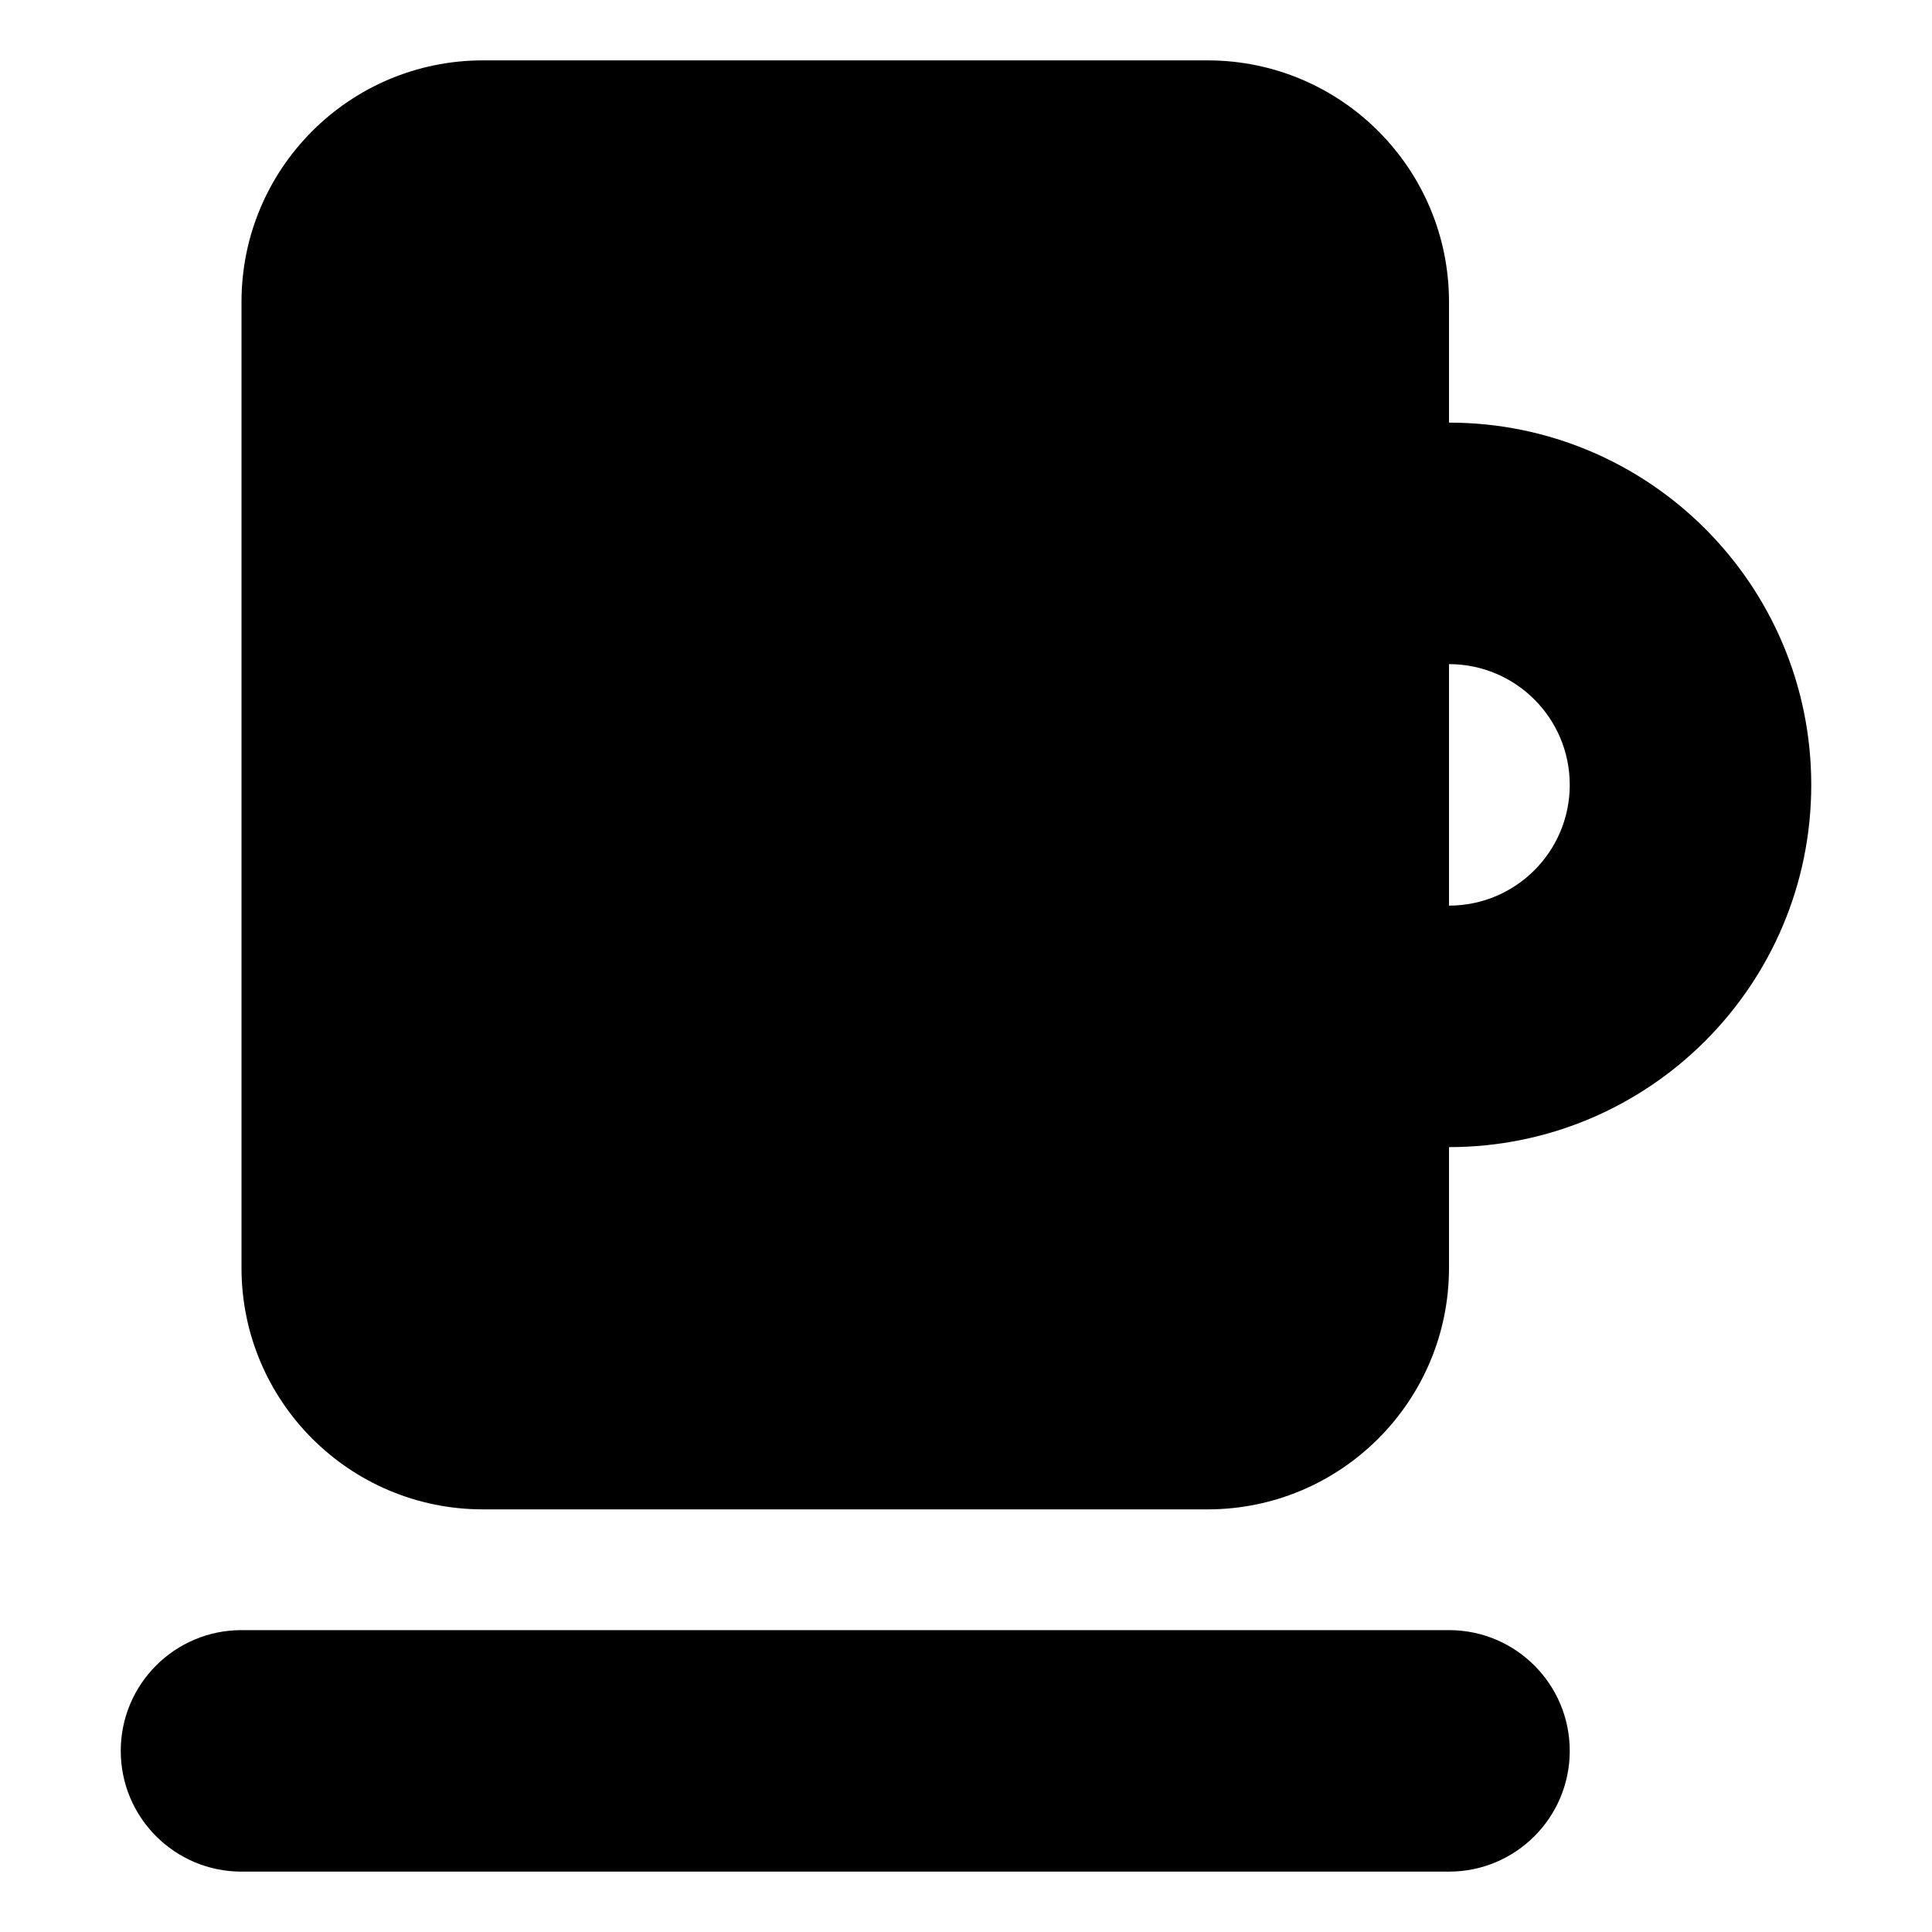
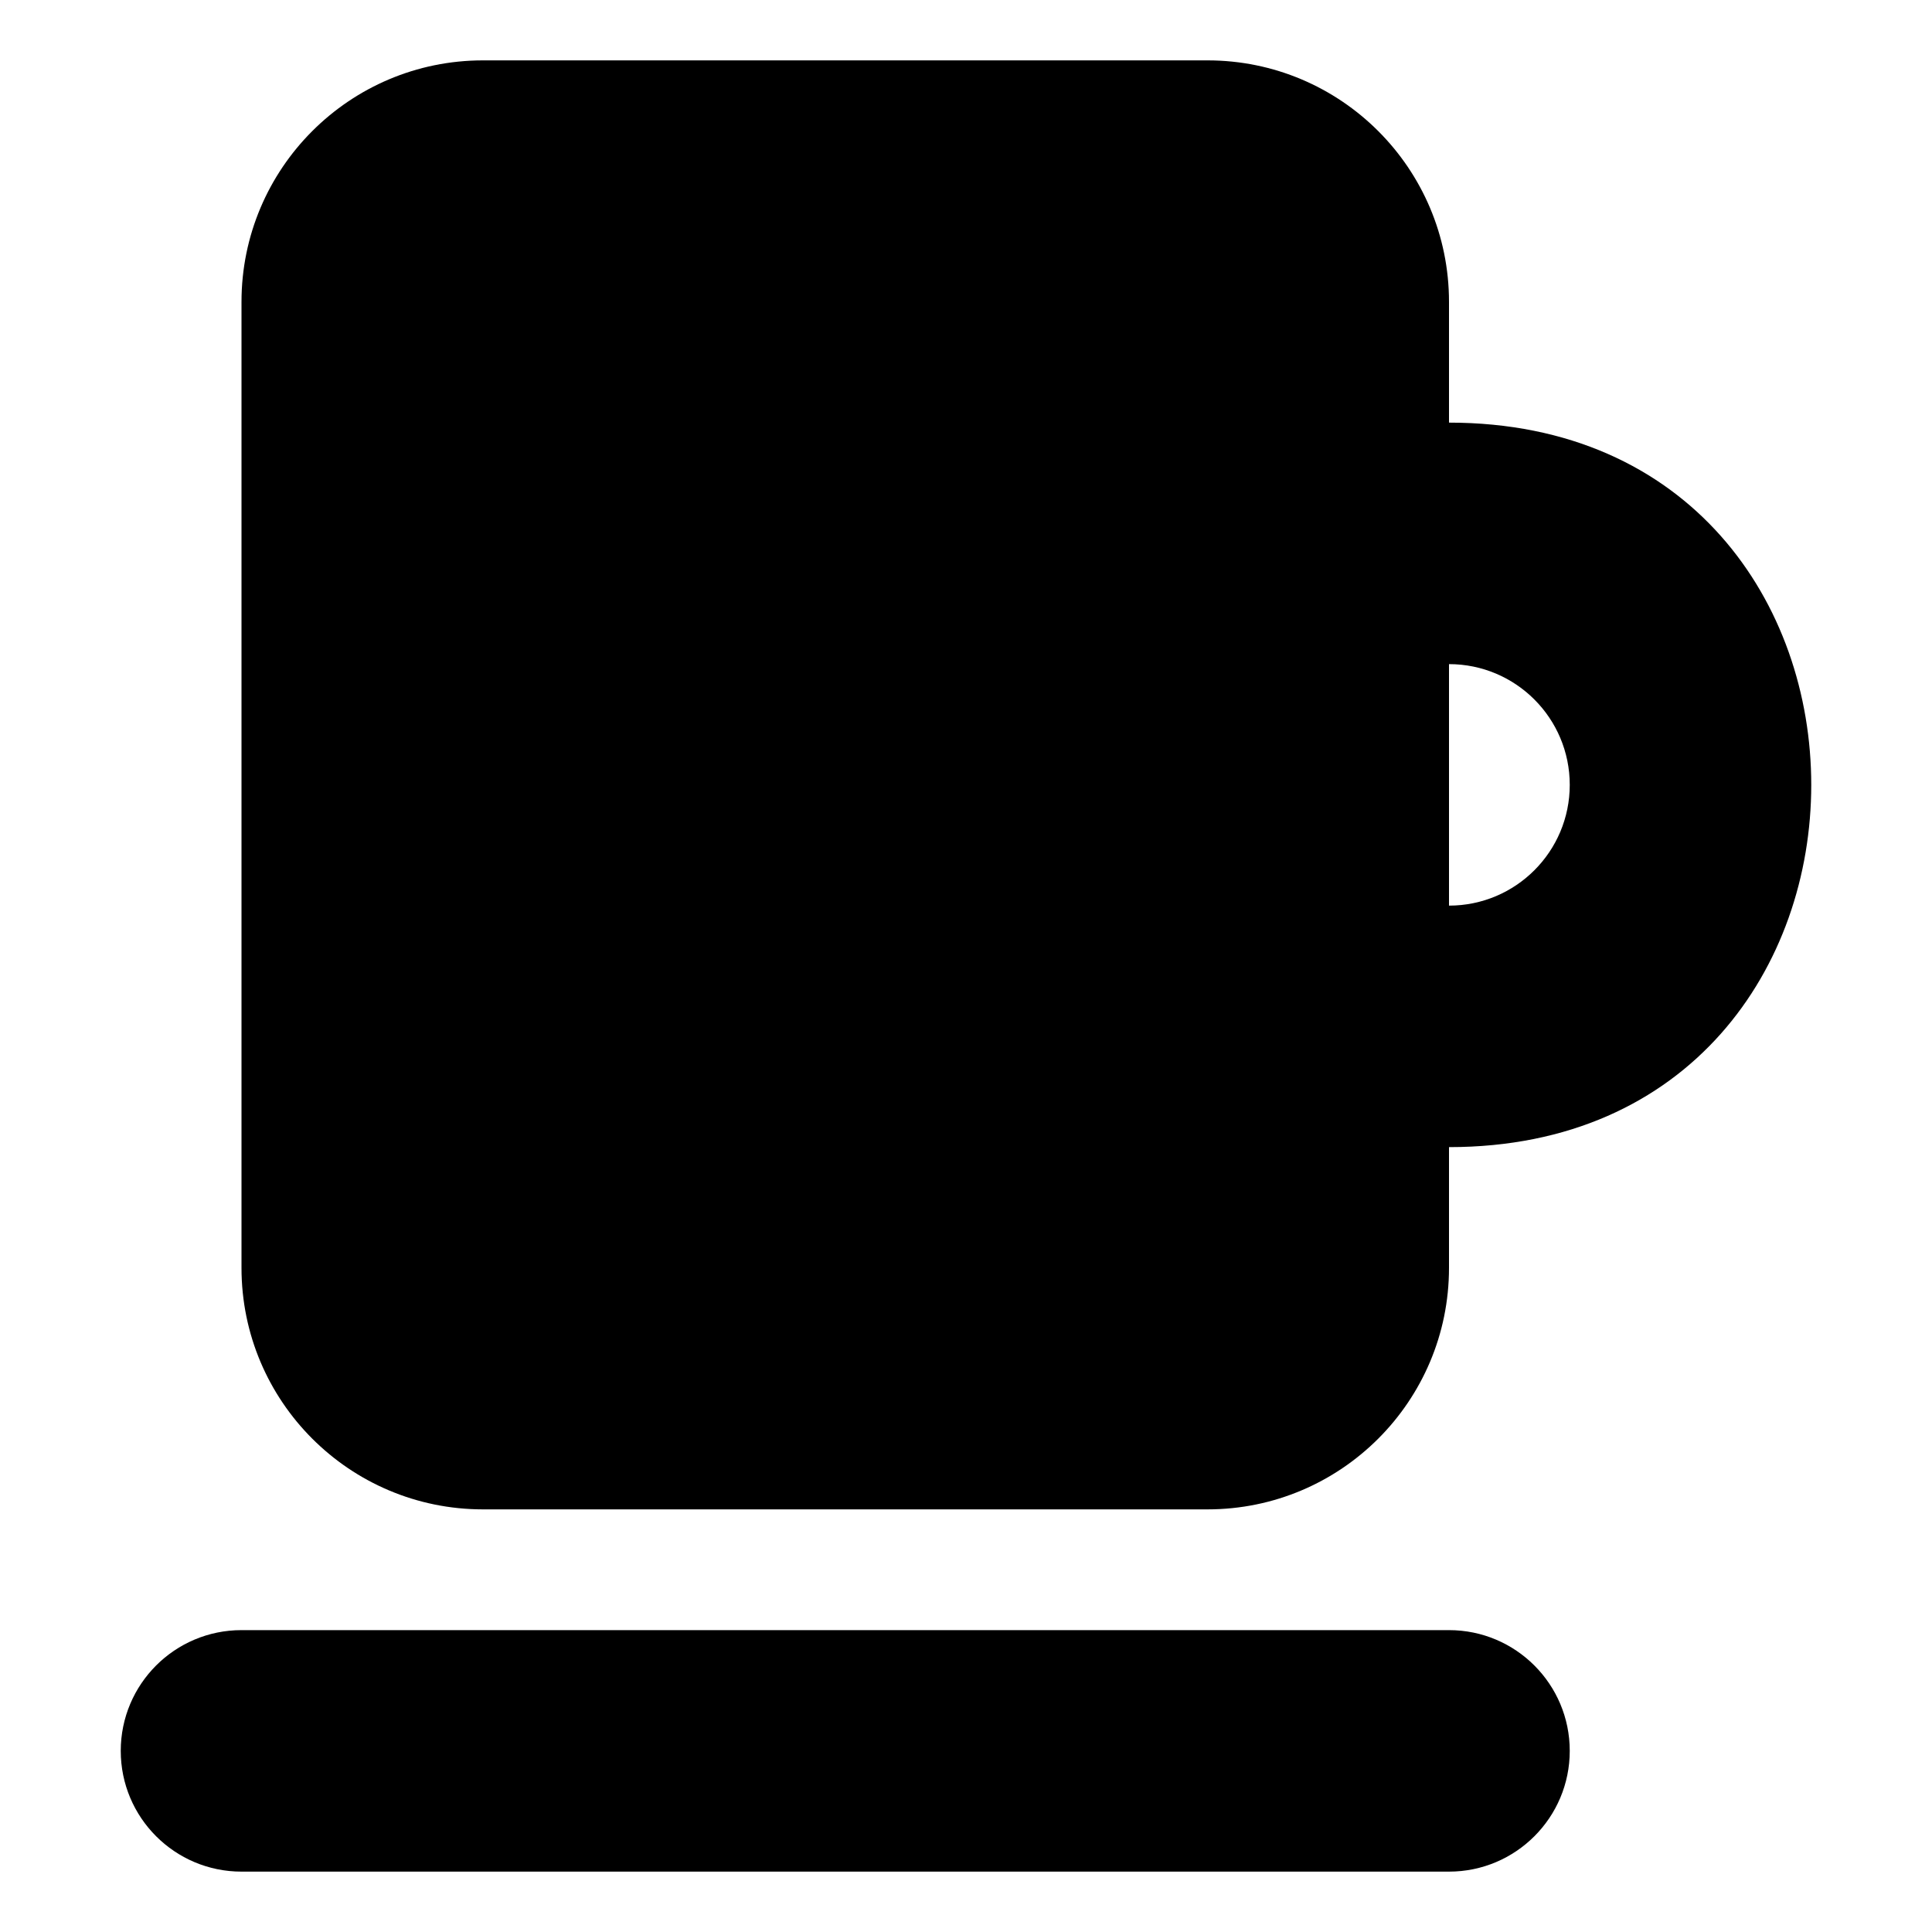
<svg xmlns="http://www.w3.org/2000/svg" viewBox="0 0 24 24">
-   <path fill-rule="evenodd" d="M3 3.75a3 3 0 0 1 3-3h9a3 3 0 0 1 3 3v1.5a4.5 4.5 0 0 1 0 9v1.5a3 3 0 0 1-3 3H6a3 3 0 0 1-3-3zm16.5 6a1.5 1.5 0 0 1-1.5 1.5v-3a1.5 1.5 0 0 1 1.5 1.5z" />
-   <path d="M3 20.25a1.5 1.5 0 0 0 0 3h15a1.5 1.5 0 0 0 0-3z" />
+   <path d="M3 3.75a3 3 0 0 1 3-3h9a3 3 0 0 1 3 3v1.5c6 0 6 9 0 9v1.5a3 3 0 0 1-3 3H6a3 3 0 0 1-3-3zm15 4.5v3a1.5 1.5 0 0 0 0-3zm-15 12a1.5 1.5 0 0 0 0 3h15a1.5 1.5 0 0 0 0-3z" />
</svg>
